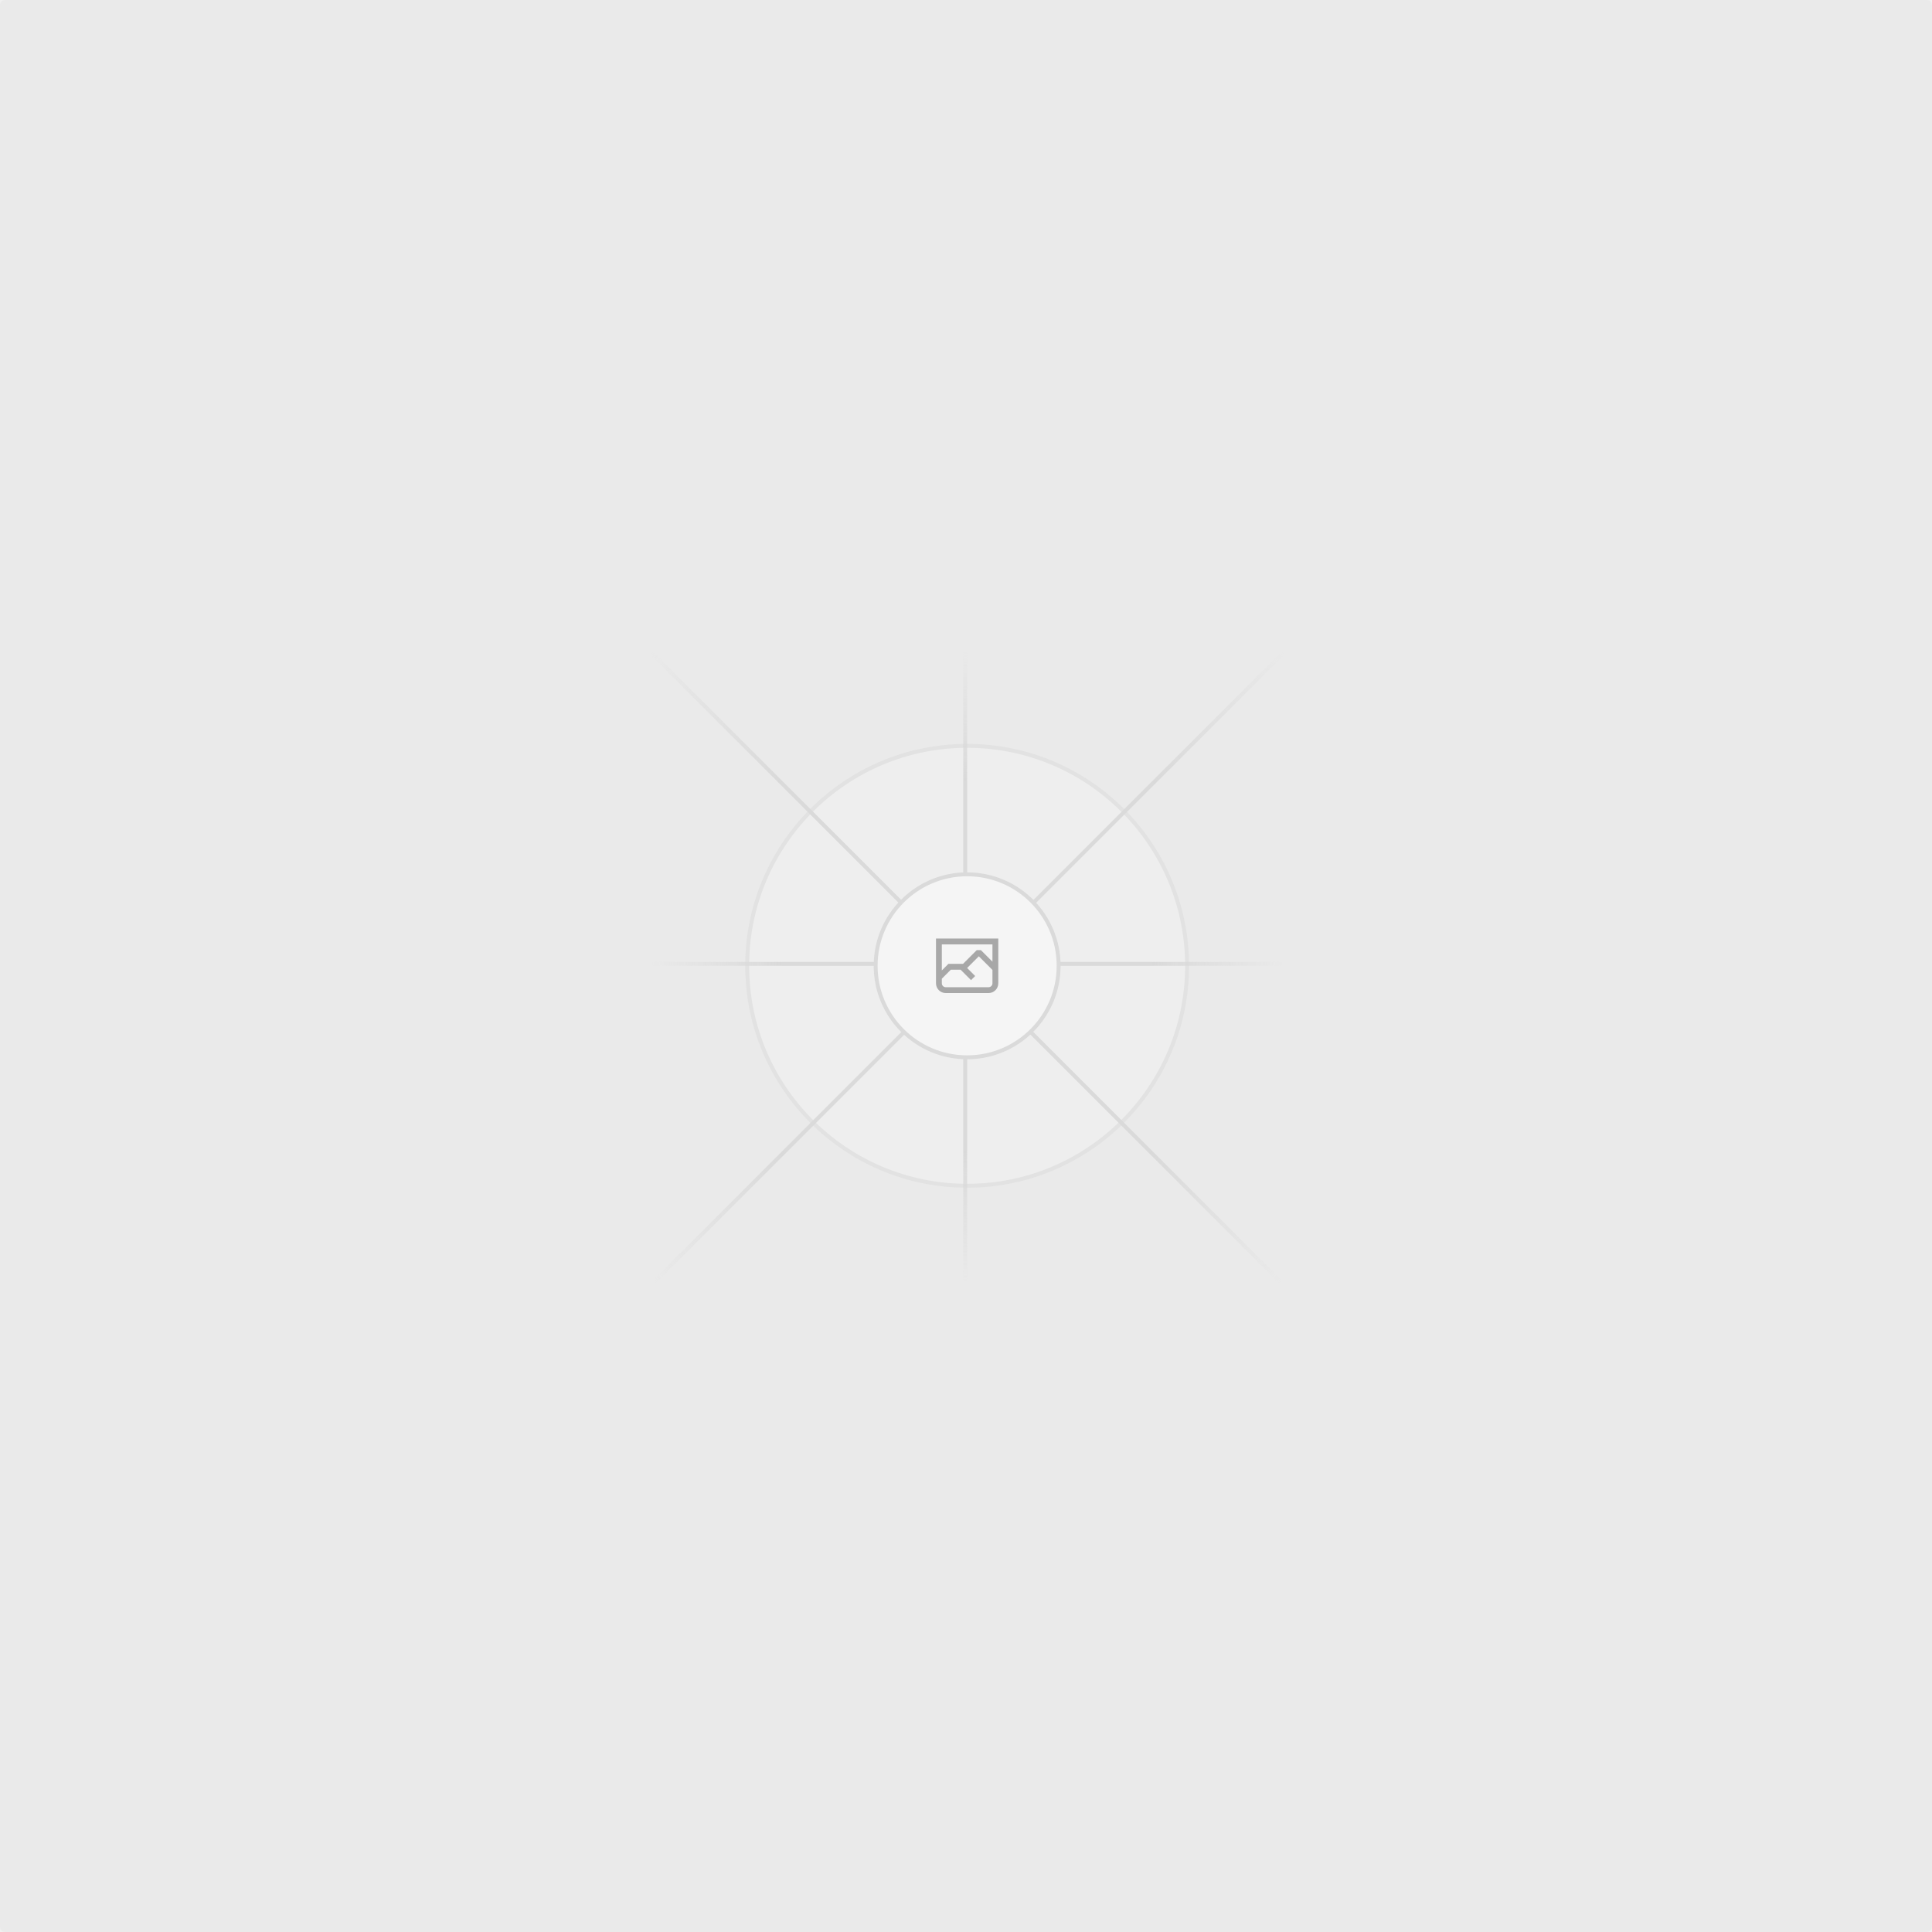
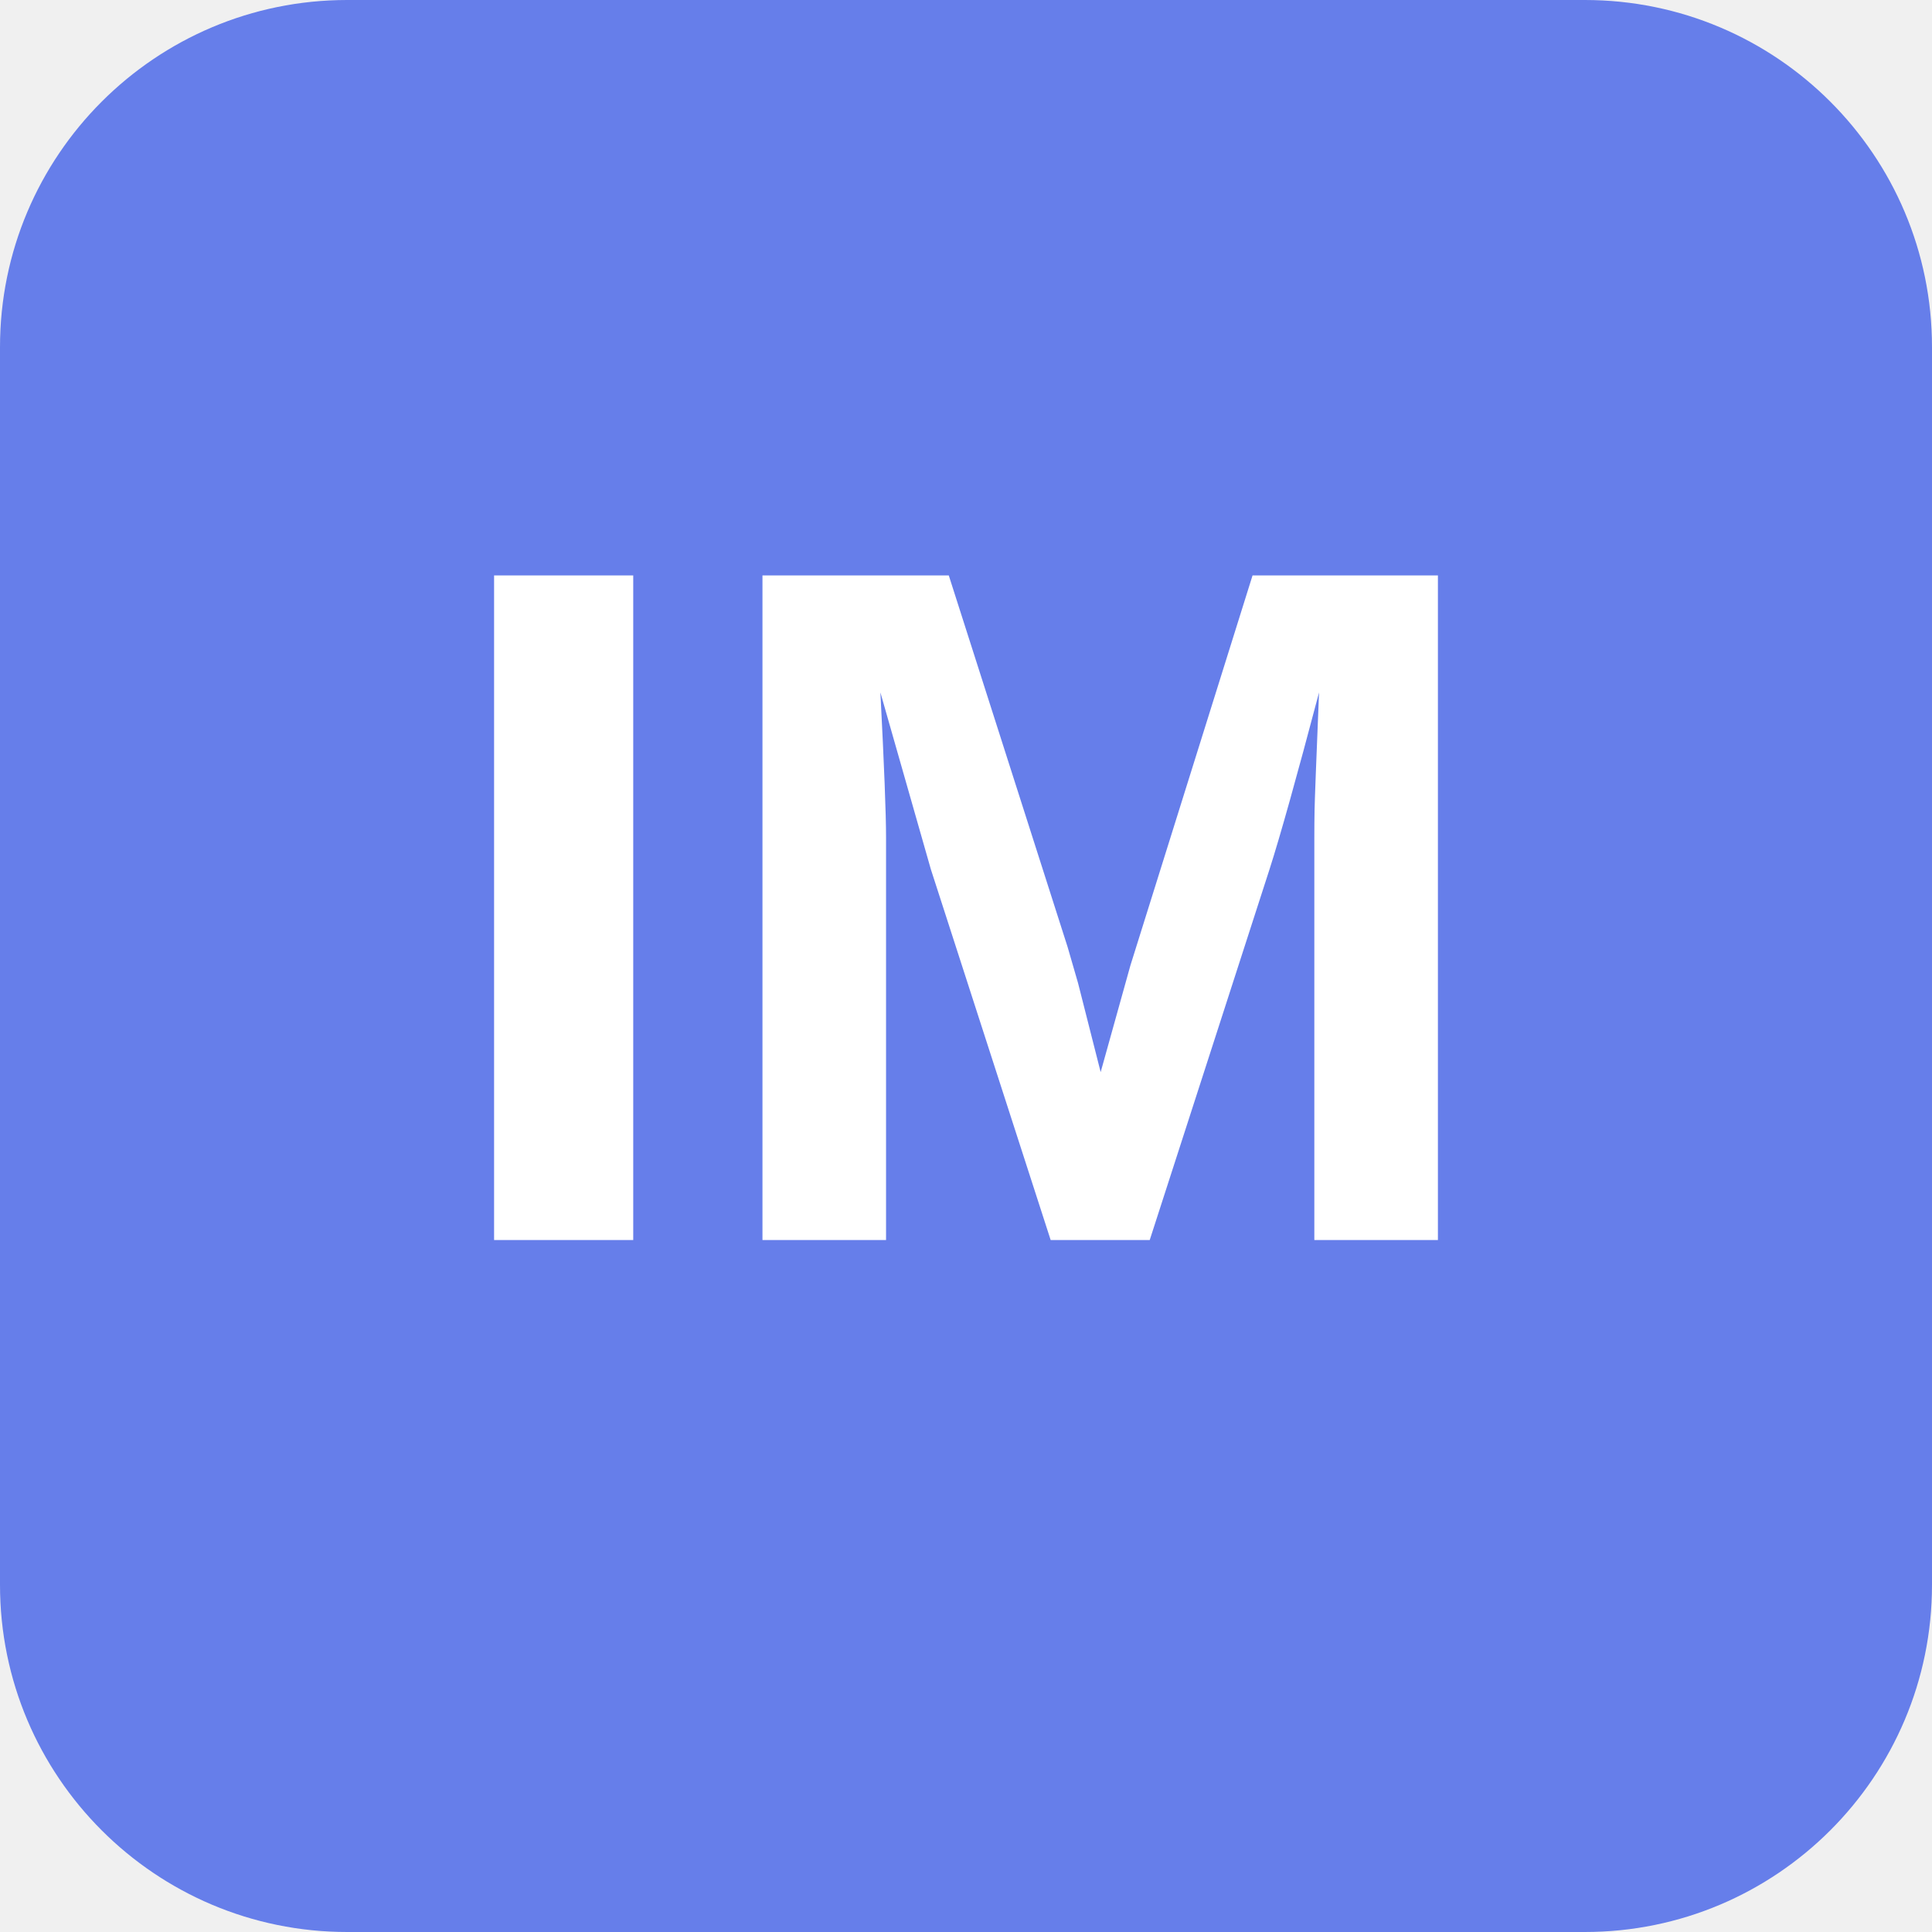
- <svg xmlns="http://www.w3.org/2000/svg" width="1200" height="1200" fill="none">
-   <rect width="1200" height="1200" fill="#EAEAEA" rx="3" />
-   <g opacity=".5">
-     <g opacity=".5">
-       <path fill="#FAFAFA" d="M600.709 736.5c-75.454 0-136.621-61.167-136.621-136.62 0-75.454 61.167-136.621 136.621-136.621 75.453 0 136.62 61.167 136.62 136.621 0 75.453-61.167 136.62-136.62 136.62Z" />
-       <path stroke="#C9C9C9" stroke-width="2.418" d="M600.709 736.5c-75.454 0-136.621-61.167-136.621-136.62 0-75.454 61.167-136.621 136.621-136.621 75.453 0 136.62 61.167 136.62 136.621 0 75.453-61.167 136.62-136.62 136.62Z" />
-     </g>
-     <path stroke="url(#a)" stroke-width="2.418" d="M0-1.209h553.581" transform="scale(1 -1) rotate(45 1163.11 91.165)" />
-     <path stroke="url(#b)" stroke-width="2.418" d="M404.846 598.671h391.726" />
-     <path stroke="url(#c)" stroke-width="2.418" d="M599.5 795.742V404.017" />
-     <path stroke="url(#d)" stroke-width="2.418" d="m795.717 796.597-391.441-391.44" />
-     <path fill="#fff" d="M600.709 656.704c-31.384 0-56.825-25.441-56.825-56.824 0-31.384 25.441-56.825 56.825-56.825 31.383 0 56.824 25.441 56.824 56.825 0 31.383-25.441 56.824-56.824 56.824Z" />
-     <g clip-path="url(#e)">
-       <path fill="#666" fill-rule="evenodd" d="M616.426 586.58h-31.434v16.176l3.553-3.554.531-.531h9.068l.074-.074 8.463-8.463h2.565l7.18 7.181V586.58Zm-15.715 14.654 3.698 3.699 1.283 1.282-2.565 2.565-1.282-1.283-5.2-5.199h-6.066l-5.514 5.514-.073.073v2.876a2.418 2.418 0 0 0 2.418 2.418h26.598a2.418 2.418 0 0 0 2.418-2.418v-8.317l-8.463-8.463-7.181 7.181-.071.072Zm-19.347 5.442v4.085a6.045 6.045 0 0 0 6.046 6.045h26.598a6.044 6.044 0 0 0 6.045-6.045v-7.108l1.356-1.355-1.282-1.283-.074-.073v-17.989h-38.689v23.43l-.146.146.146.147Z" clip-rule="evenodd" />
-     </g>
-     <path stroke="#C9C9C9" stroke-width="2.418" d="M600.709 656.704c-31.384 0-56.825-25.441-56.825-56.824 0-31.384 25.441-56.825 56.825-56.825 31.383 0 56.824 25.441 56.824 56.825 0 31.383-25.441 56.824-56.824 56.824Z" />
-   </g>
-   <defs>
-     <linearGradient id="a" x1="554.061" x2="-.48" y1=".083" y2=".087" gradientUnits="userSpaceOnUse">
-       <stop stop-color="#C9C9C9" stop-opacity="0" />
-       <stop offset=".208" stop-color="#C9C9C9" />
-       <stop offset=".792" stop-color="#C9C9C9" />
-       <stop offset="1" stop-color="#C9C9C9" stop-opacity="0" />
-     </linearGradient>
-     <linearGradient id="b" x1="796.912" x2="404.507" y1="599.963" y2="599.965" gradientUnits="userSpaceOnUse">
-       <stop stop-color="#C9C9C9" stop-opacity="0" />
-       <stop offset=".208" stop-color="#C9C9C9" />
-       <stop offset=".792" stop-color="#C9C9C9" />
-       <stop offset="1" stop-color="#C9C9C9" stop-opacity="0" />
-     </linearGradient>
-     <linearGradient id="c" x1="600.792" x2="600.794" y1="403.677" y2="796.082" gradientUnits="userSpaceOnUse">
-       <stop stop-color="#C9C9C9" stop-opacity="0" />
-       <stop offset=".208" stop-color="#C9C9C9" />
-       <stop offset=".792" stop-color="#C9C9C9" />
-       <stop offset="1" stop-color="#C9C9C9" stop-opacity="0" />
-     </linearGradient>
-     <linearGradient id="d" x1="404.85" x2="796.972" y1="403.903" y2="796.02" gradientUnits="userSpaceOnUse">
-       <stop stop-color="#C9C9C9" stop-opacity="0" />
-       <stop offset=".208" stop-color="#C9C9C9" />
-       <stop offset=".792" stop-color="#C9C9C9" />
-       <stop offset="1" stop-color="#C9C9C9" stop-opacity="0" />
-     </linearGradient>
-     <clipPath id="e">
-       <path fill="#fff" d="M581.364 580.535h38.689v38.689h-38.689z" />
-     </clipPath>
-   </defs>
+ <svg xmlns="http://www.w3.org/2000/svg" width="512" height="512" viewBox="0 0 512 512">
+   <rect x="0" y="0" width="512" height="512" rx="92" ry="92" fill="#667eea" />
+   <text x="50%" y="50%" fill="#ffffff" font-family="Arial, Helvetica, sans-serif" font-weight="bold" font-size="256" dominant-baseline="middle" text-anchor="middle">IM</text>
</svg>
